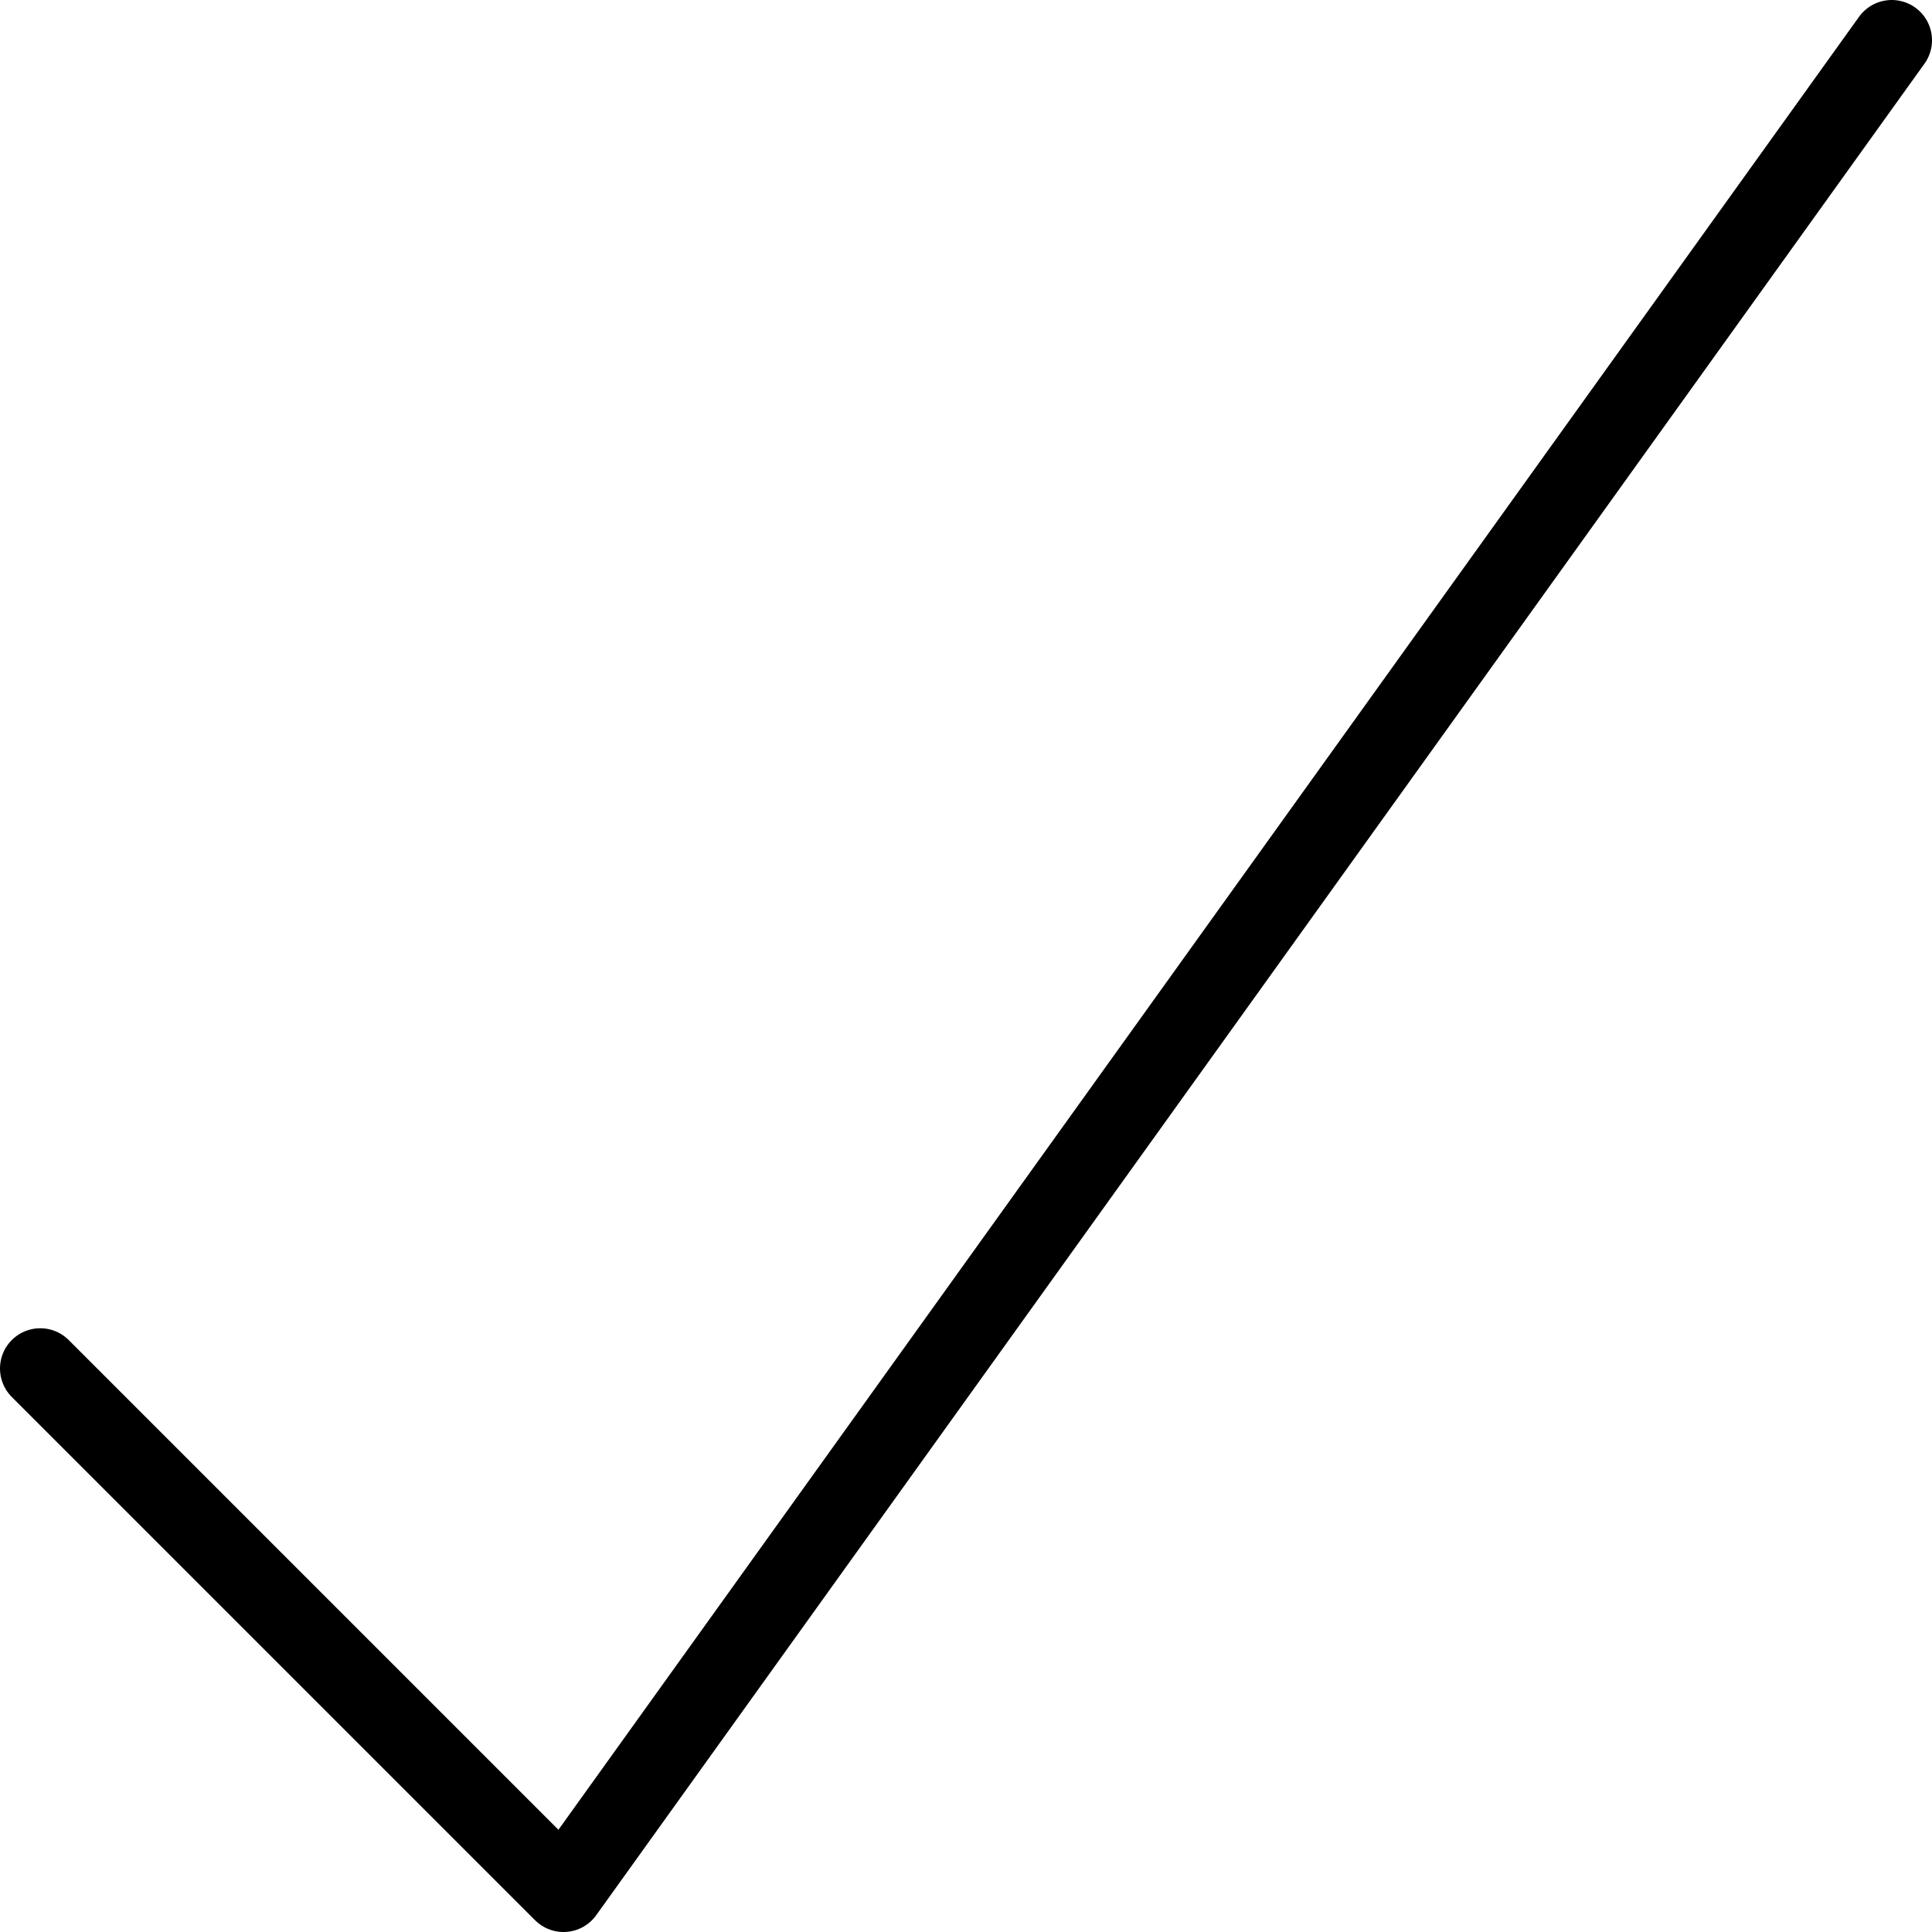
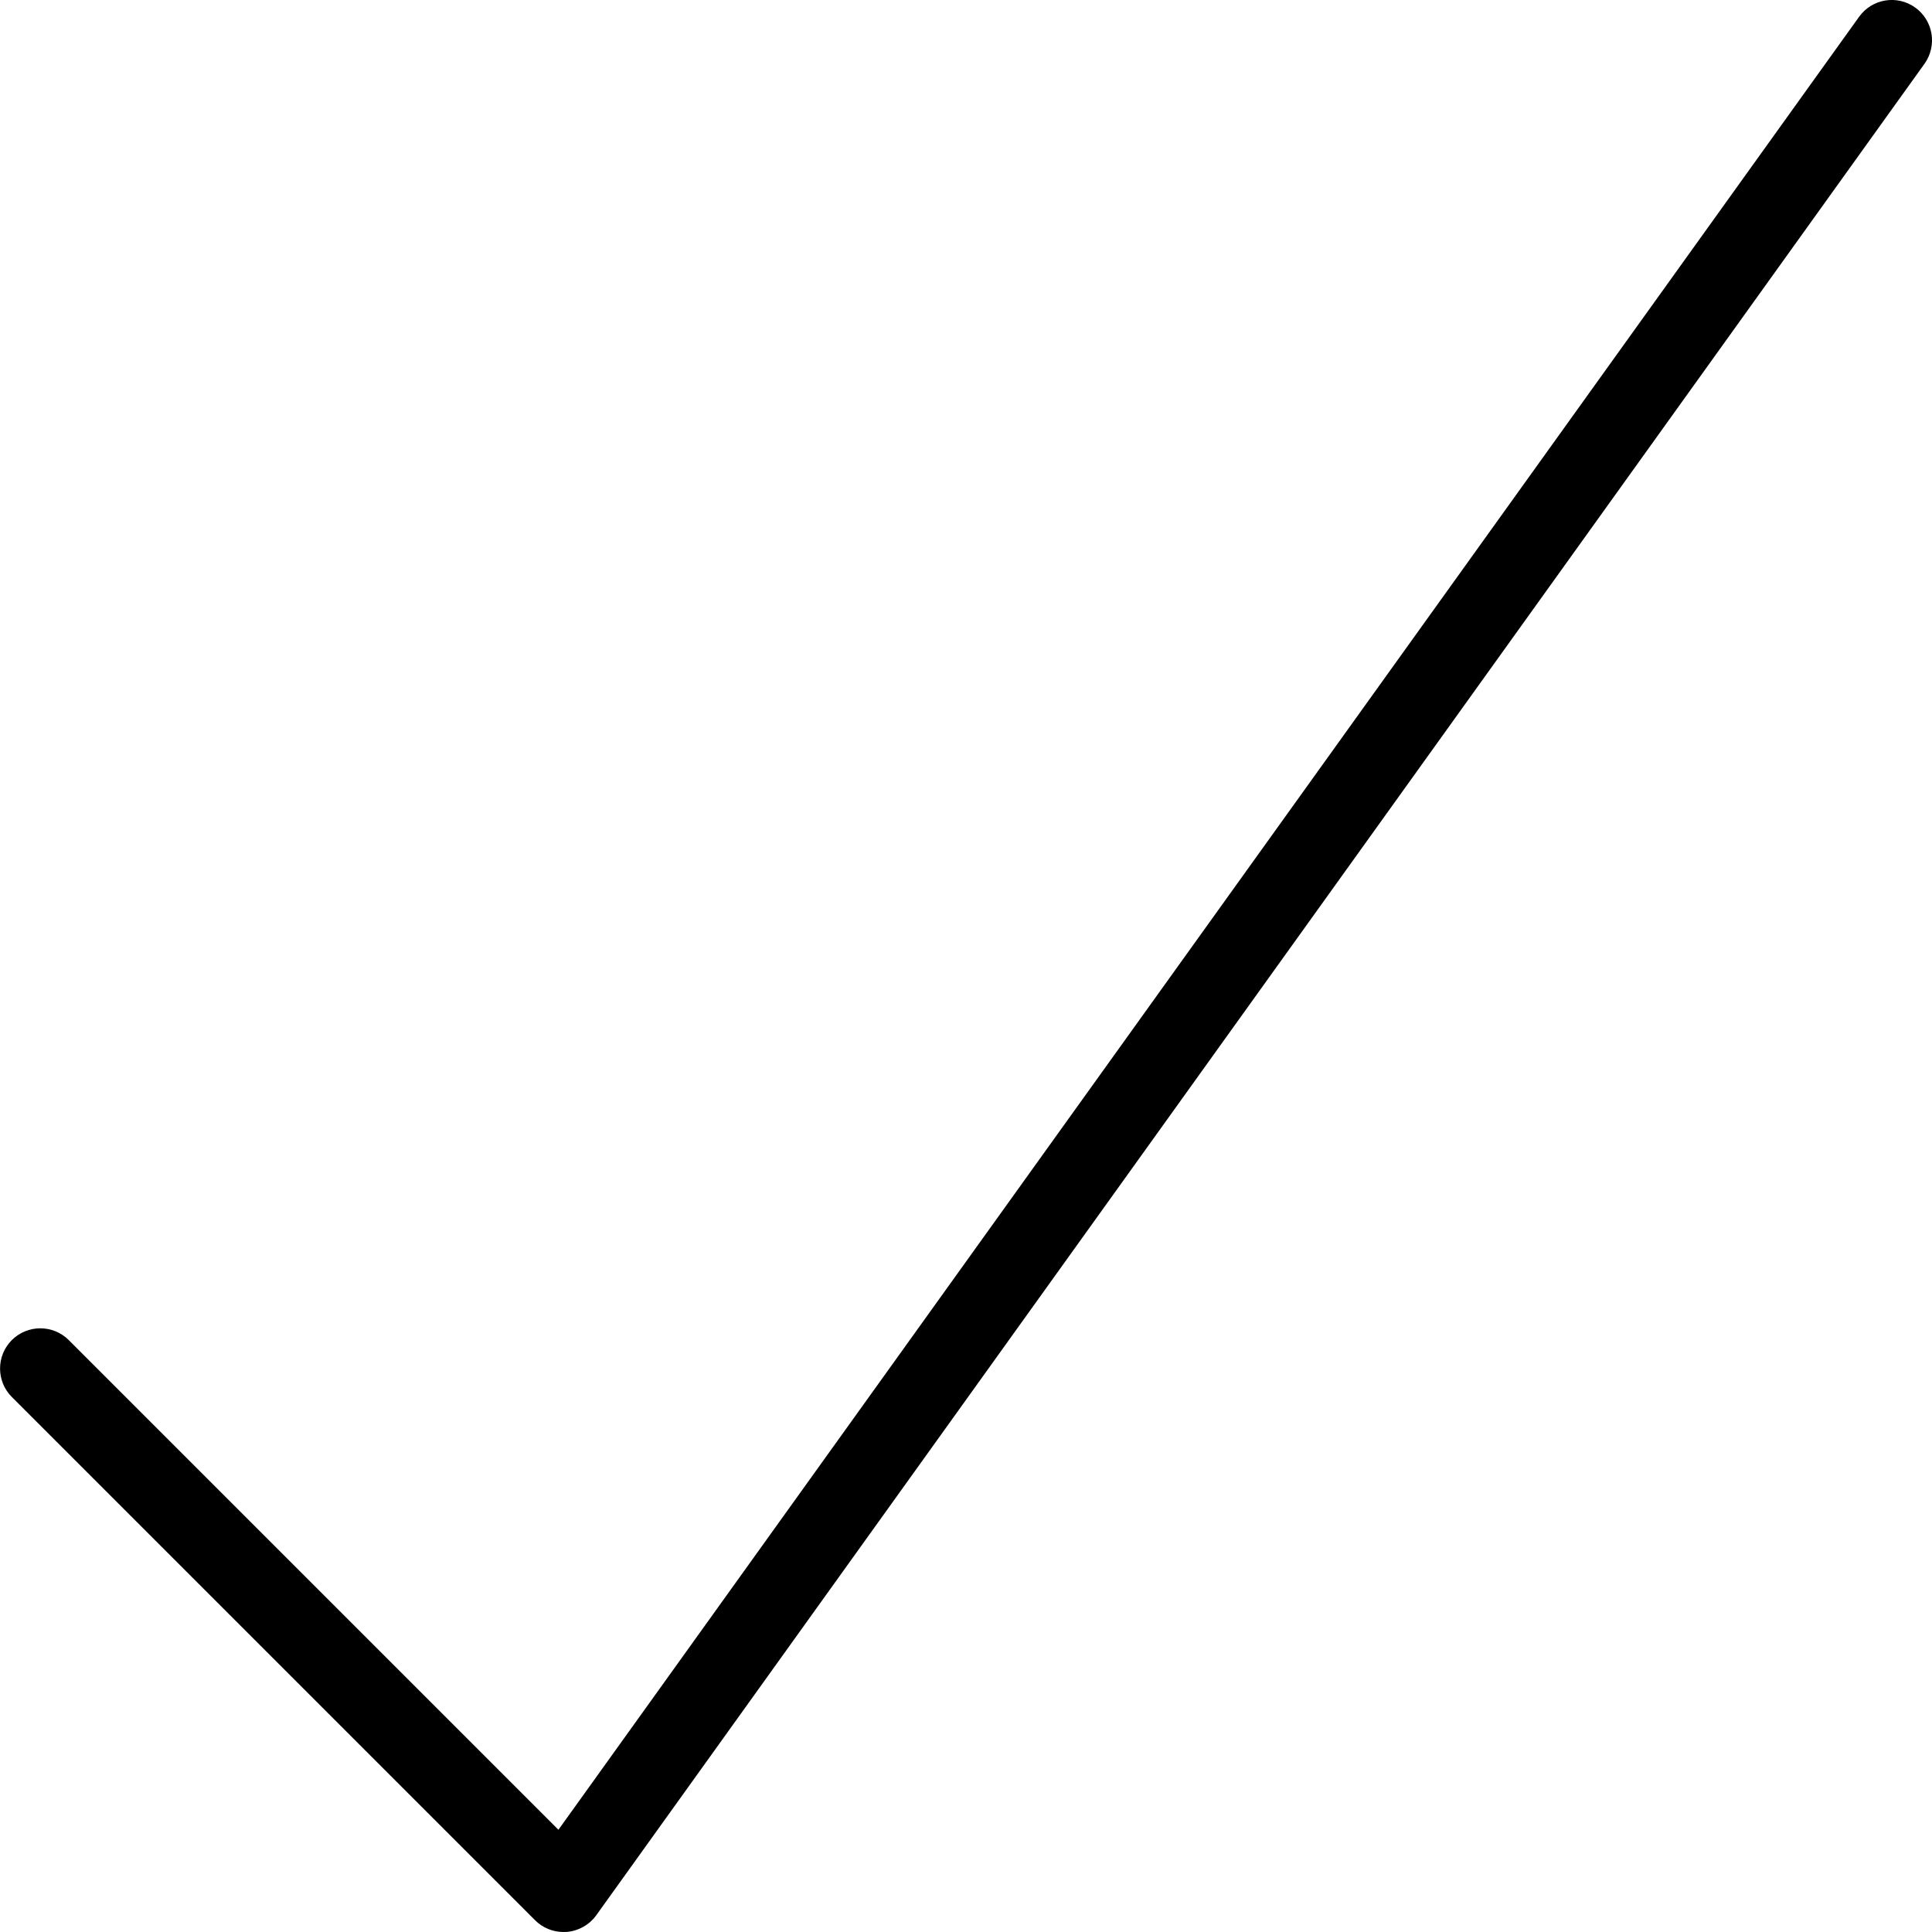
- <svg xmlns="http://www.w3.org/2000/svg" width="24" height="24" viewBox="0 0 24 24">
-   <path stroke="#000" stroke-linecap="round" stroke-linejoin="round" stroke-miterlimit="10" fill="none" d="M23.5.5l-16.5 23-6.5-6.5" />
+ <svg xmlns="http://www.w3.org/2000/svg" version="1.1" id="Outline_Icons" x="0px" y="0px" width="24px" height="24px" viewBox="0 0 24 24" enable-background="new 0 0 24 24" xml:space="preserve">
+   <path d="M23.792,0.094c-0.225-0.162-0.537-0.11-0.698,0.115L6.937,22.73l-6.083-6.083c-0.195-0.195-0.512-0.195-0.707,0  s-0.195,0.512,0,0.707l6.5,6.5C6.741,23.948,6.868,24,7,24c0.014,0,0.027,0,0.041-0.001c0.146-0.012,0.28-0.088,0.366-0.207l16.5-23  C24.067,0.567,24.016,0.255,23.792,0.094z" />
</svg>
